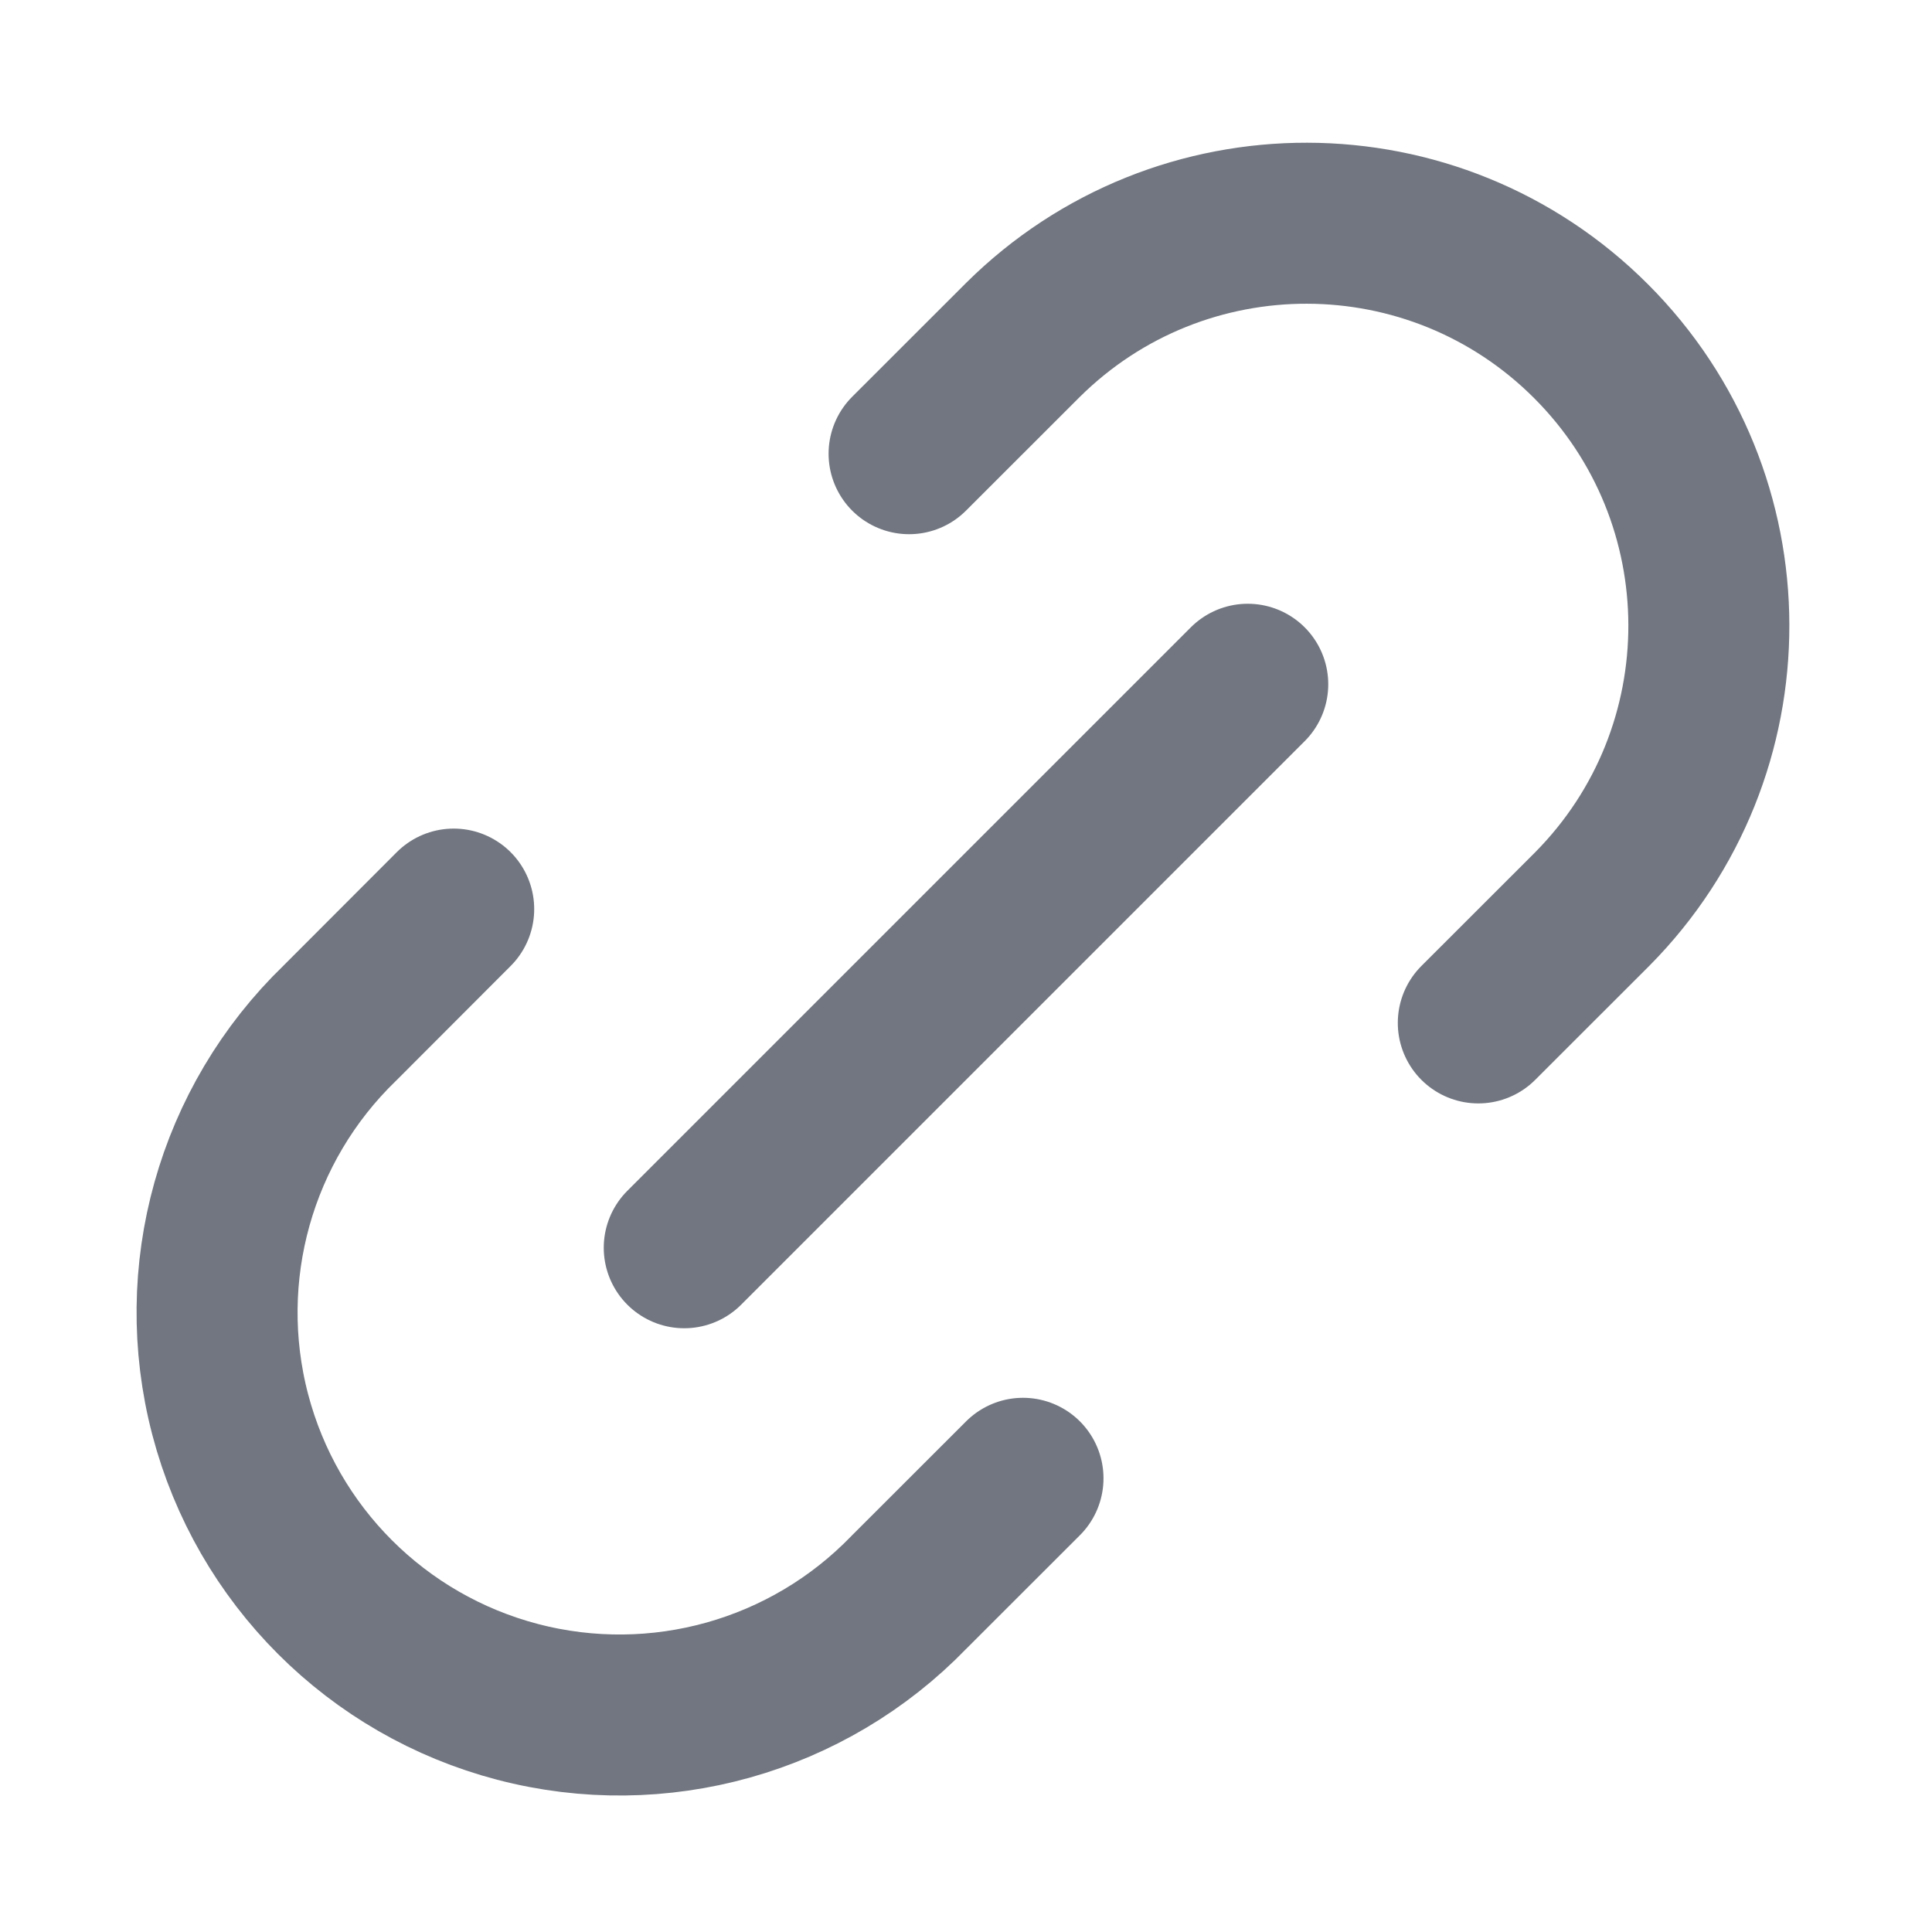
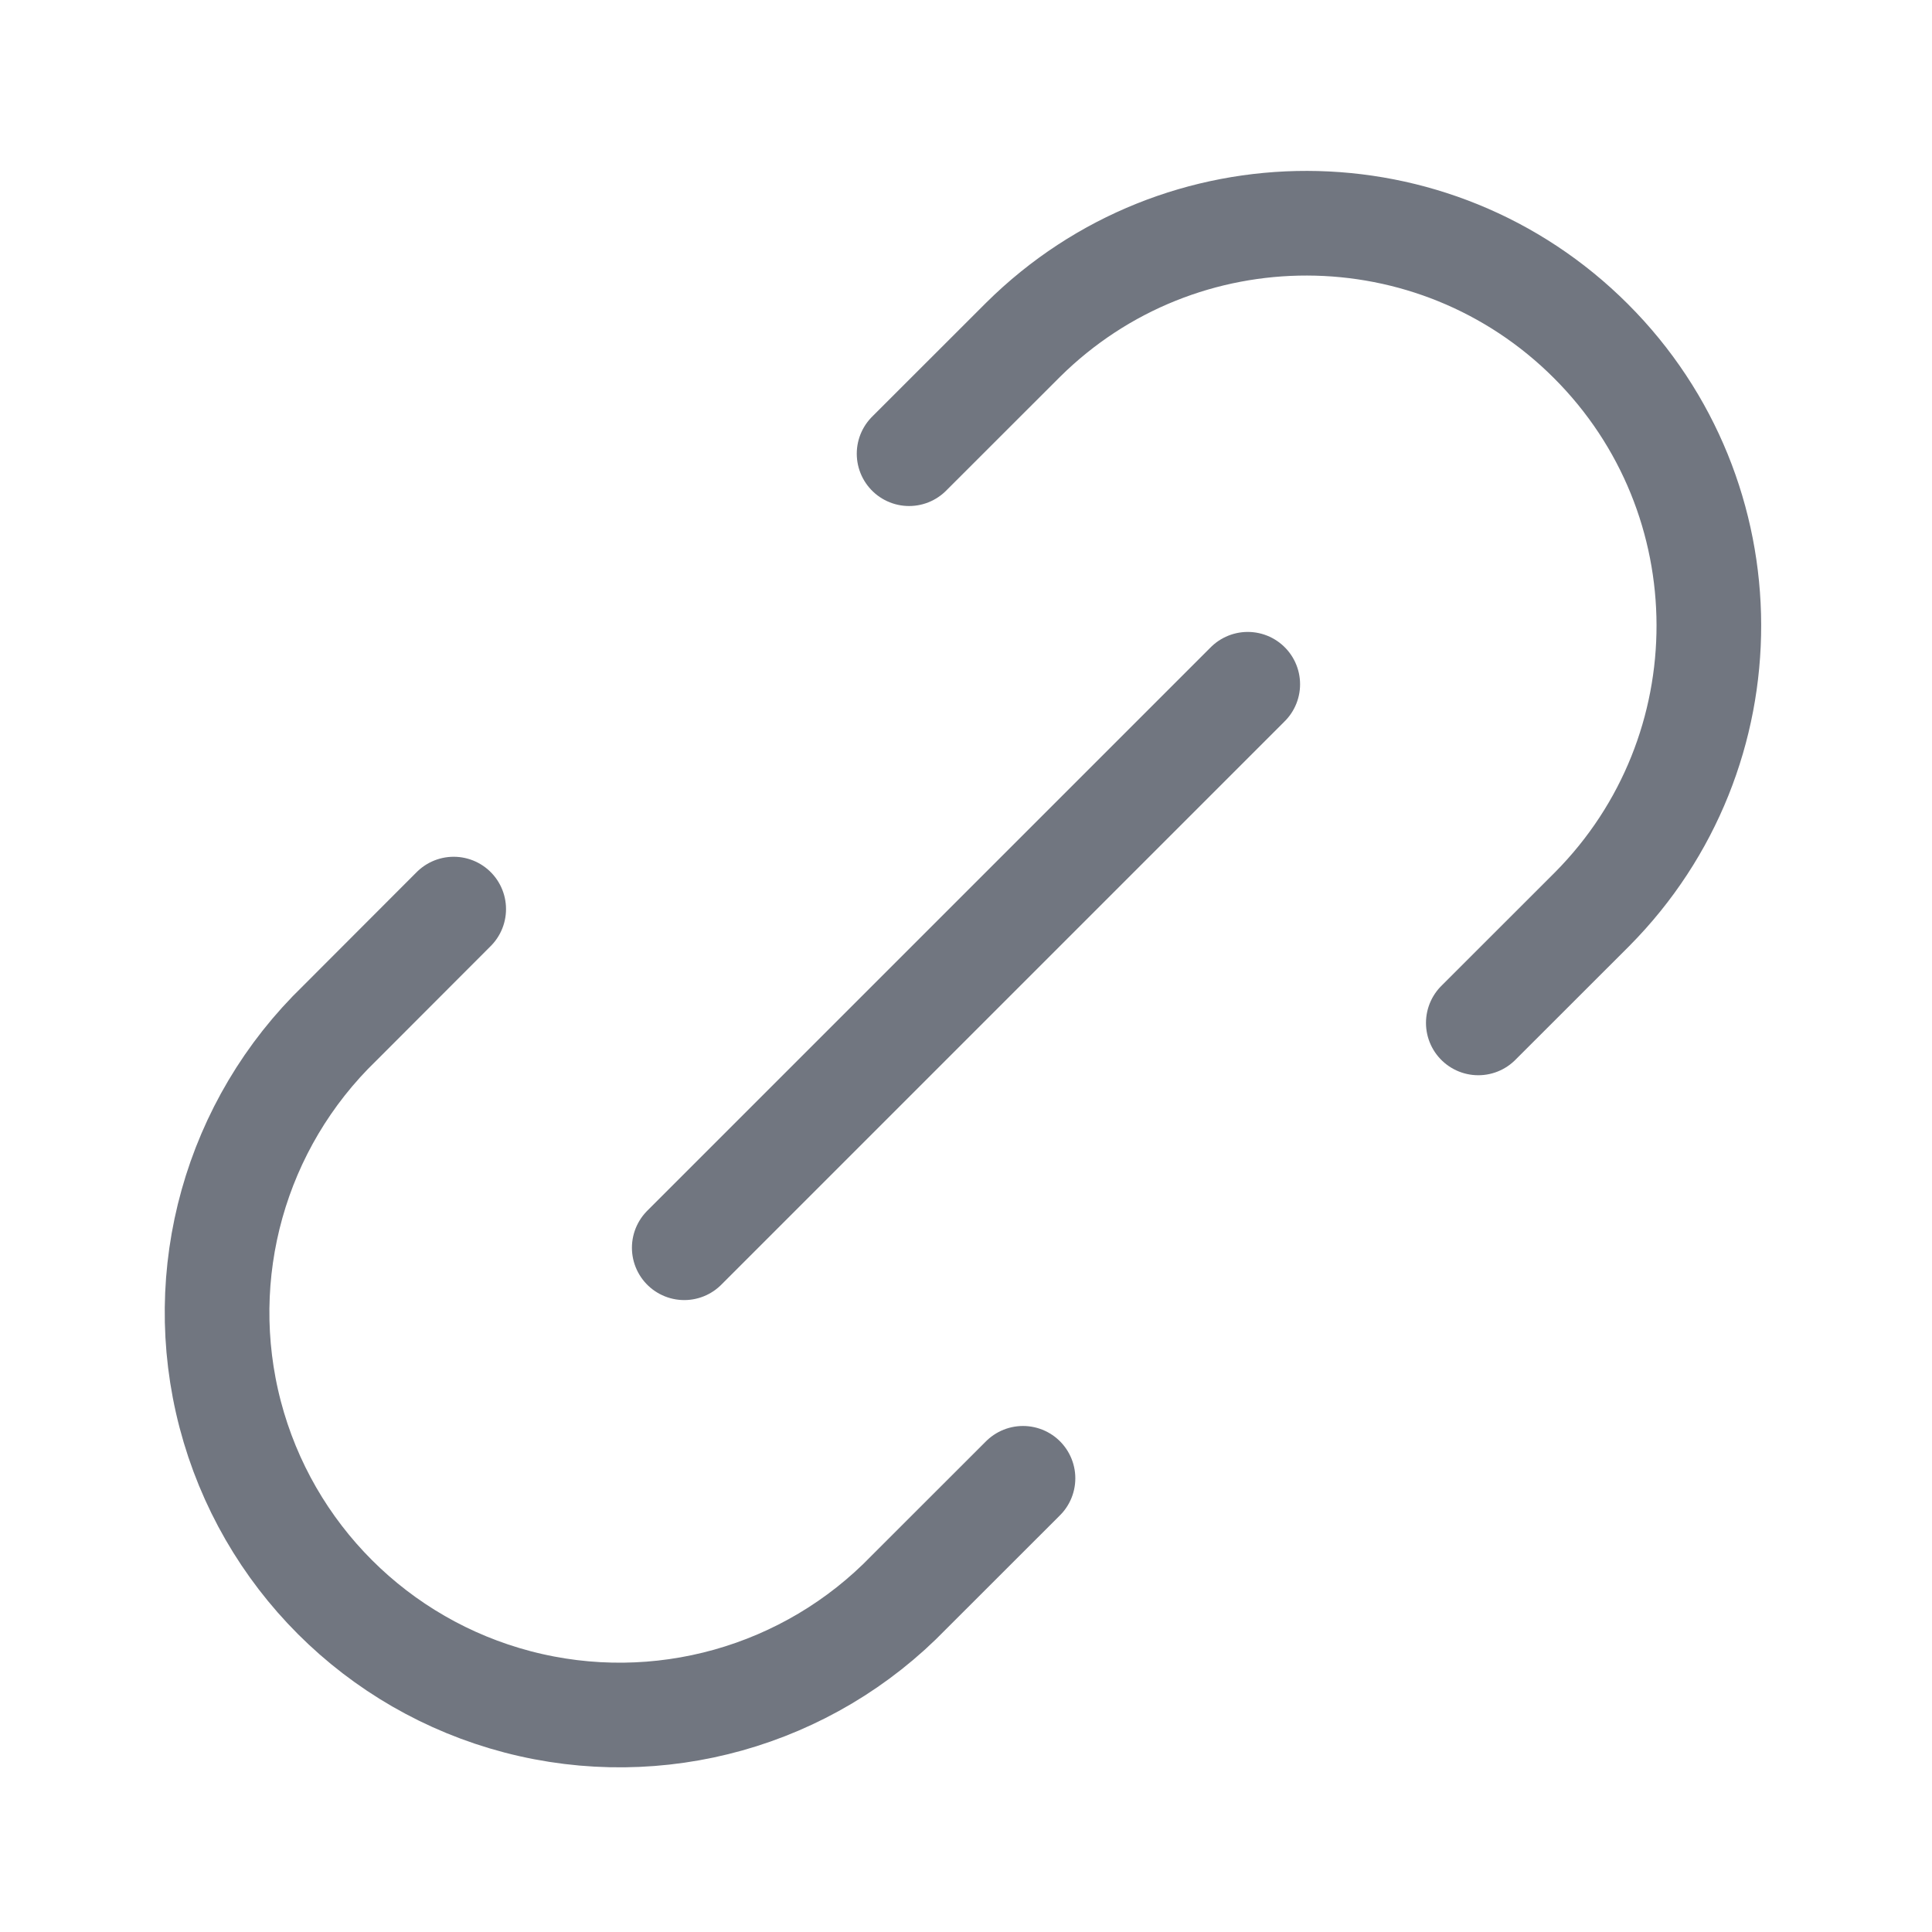
<svg xmlns="http://www.w3.org/2000/svg" width="24" height="24" viewBox="0 0 24 24" fill="none">
-   <path stroke="#717680" stroke-width="2" stroke-linecap="round" stroke-linejoin="round" d="m12.708 18.364-1.415 1.414a5 5 0 1 1-7.07-7.07l1.413-1.415m12.728 1.414 1.415-1.414a5 5 0 0 0-7.071-7.071l-1.415 1.414M8.5 15.5l7-7" />
+   <path stroke="#717680" stroke-width="1.3" stroke-linecap="round" stroke-linejoin="round" d="m12.708 18.364-1.415 1.414a5 5 0 1 1-7.07-7.07l1.413-1.415m12.728 1.414 1.415-1.414a5 5 0 0 0-7.071-7.071l-1.415 1.414M8.5 15.5l7-7" />
</svg>
